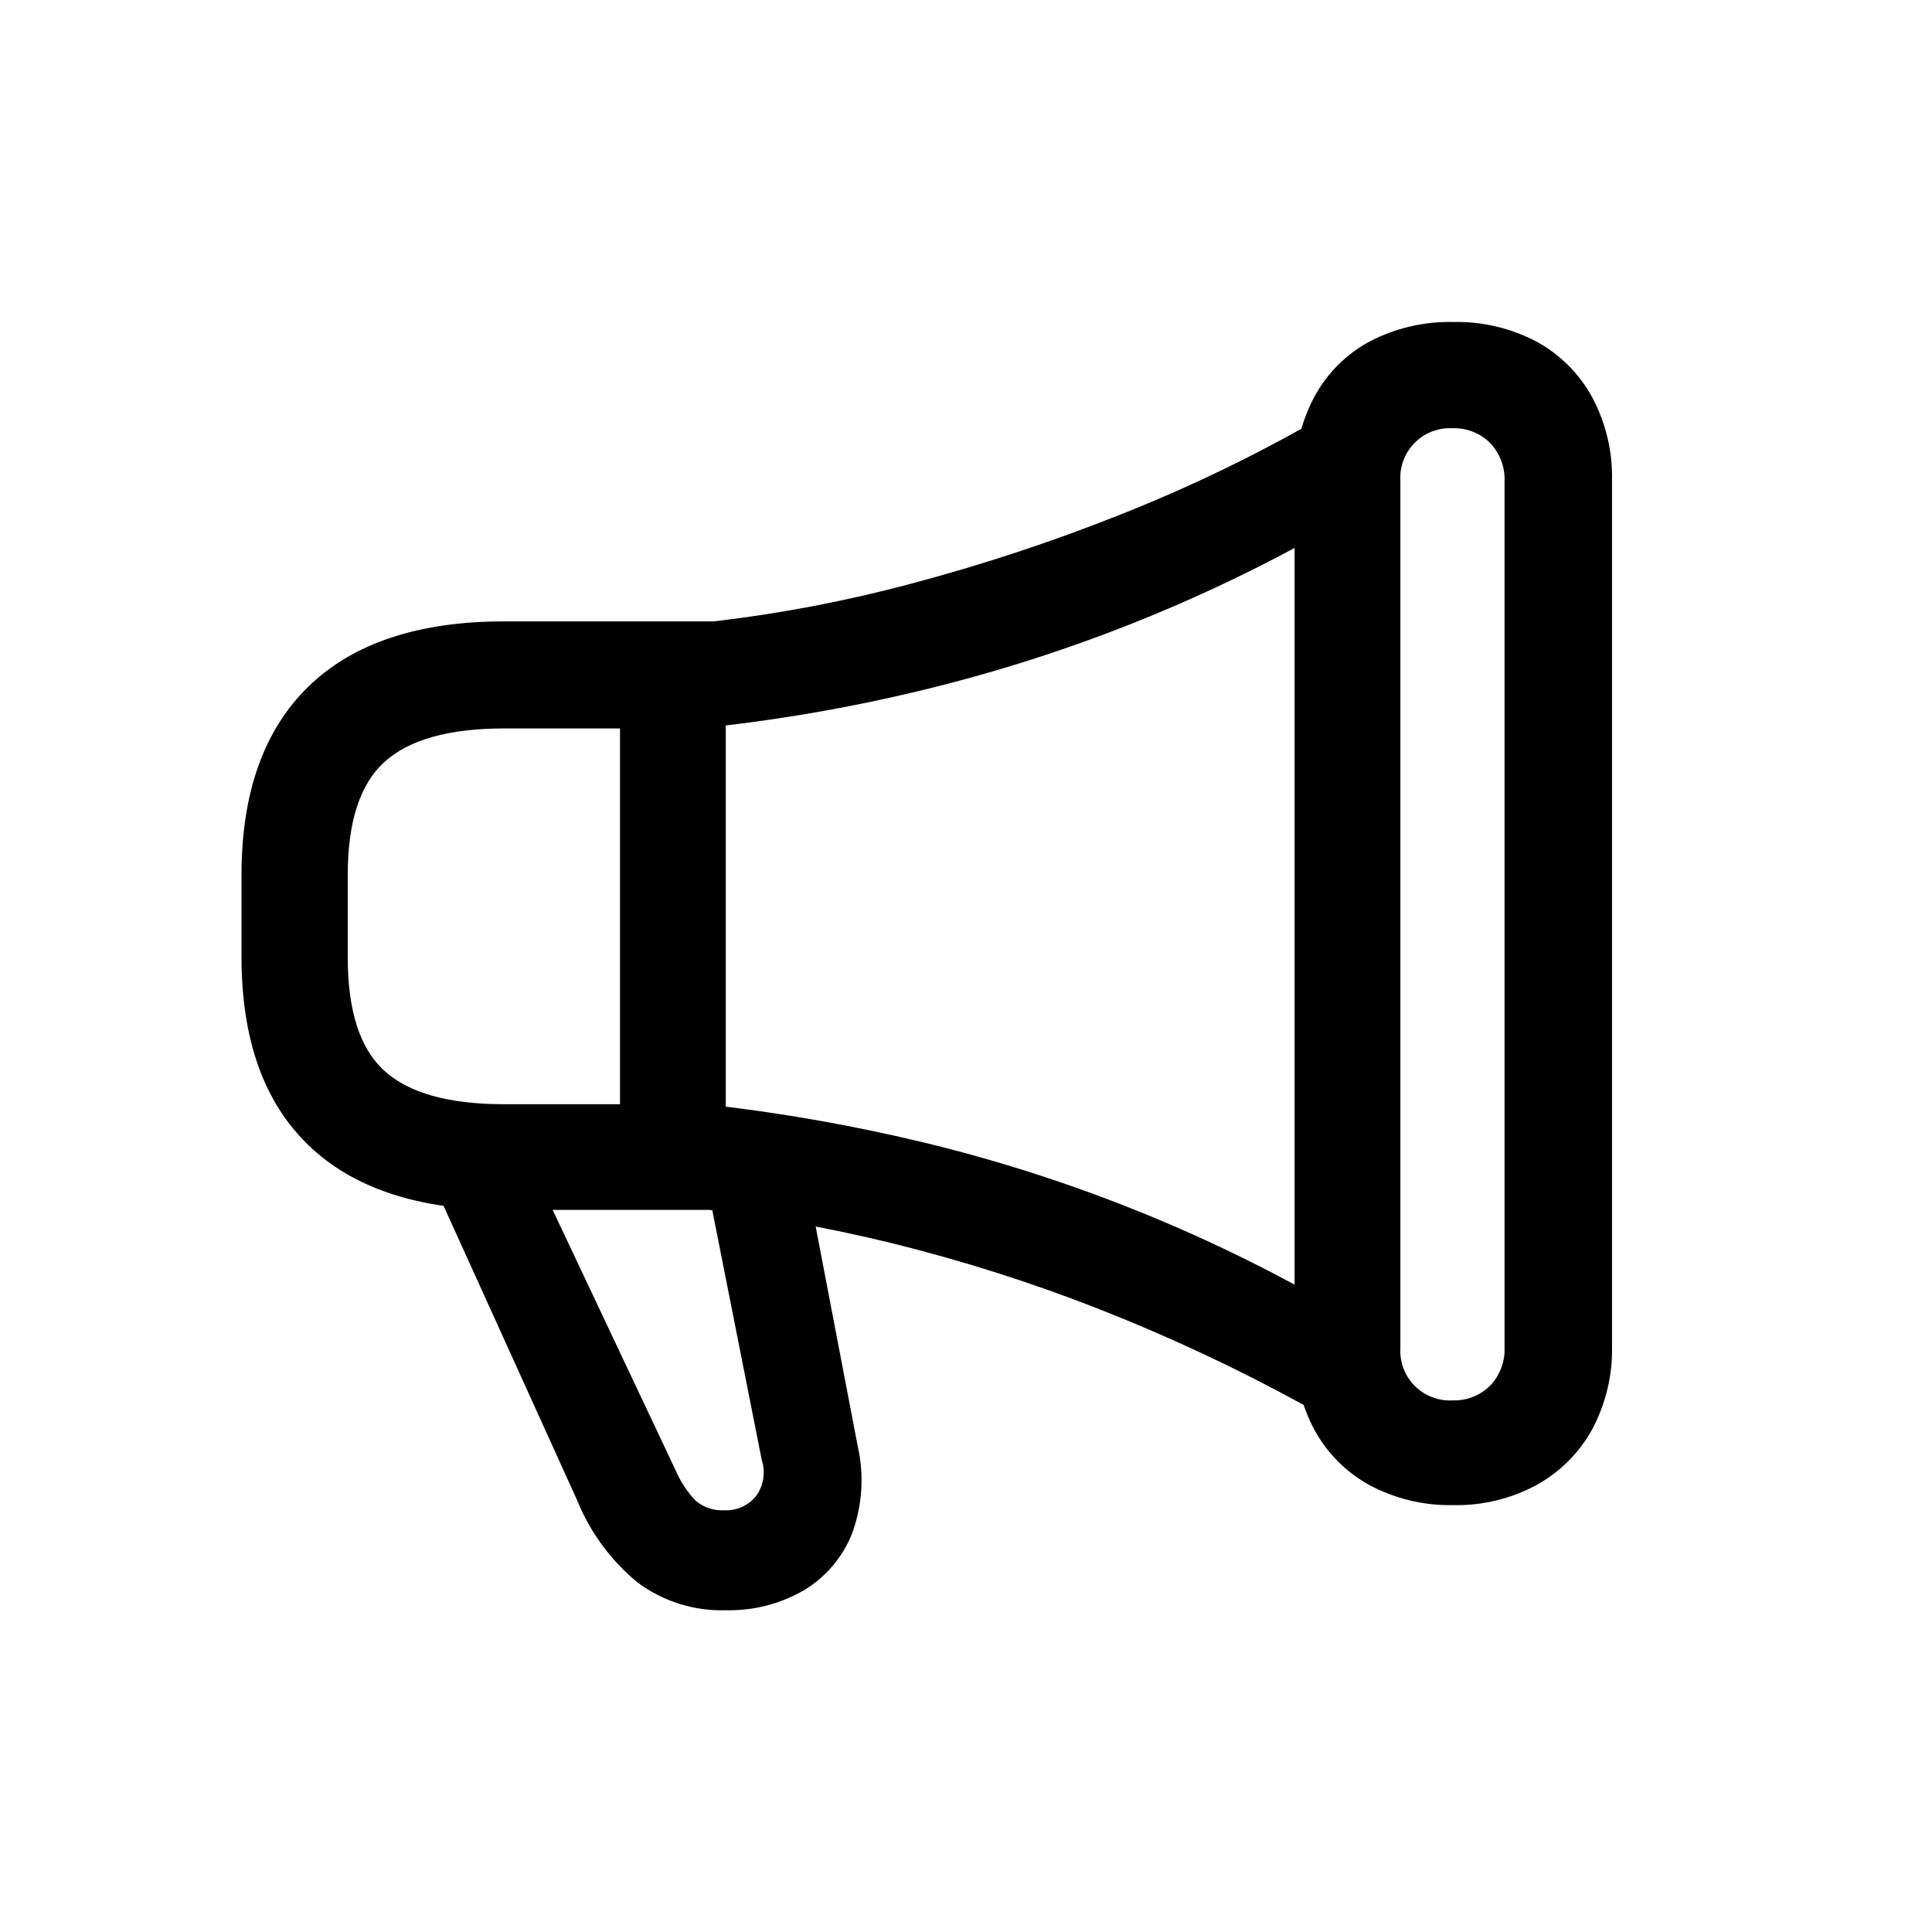
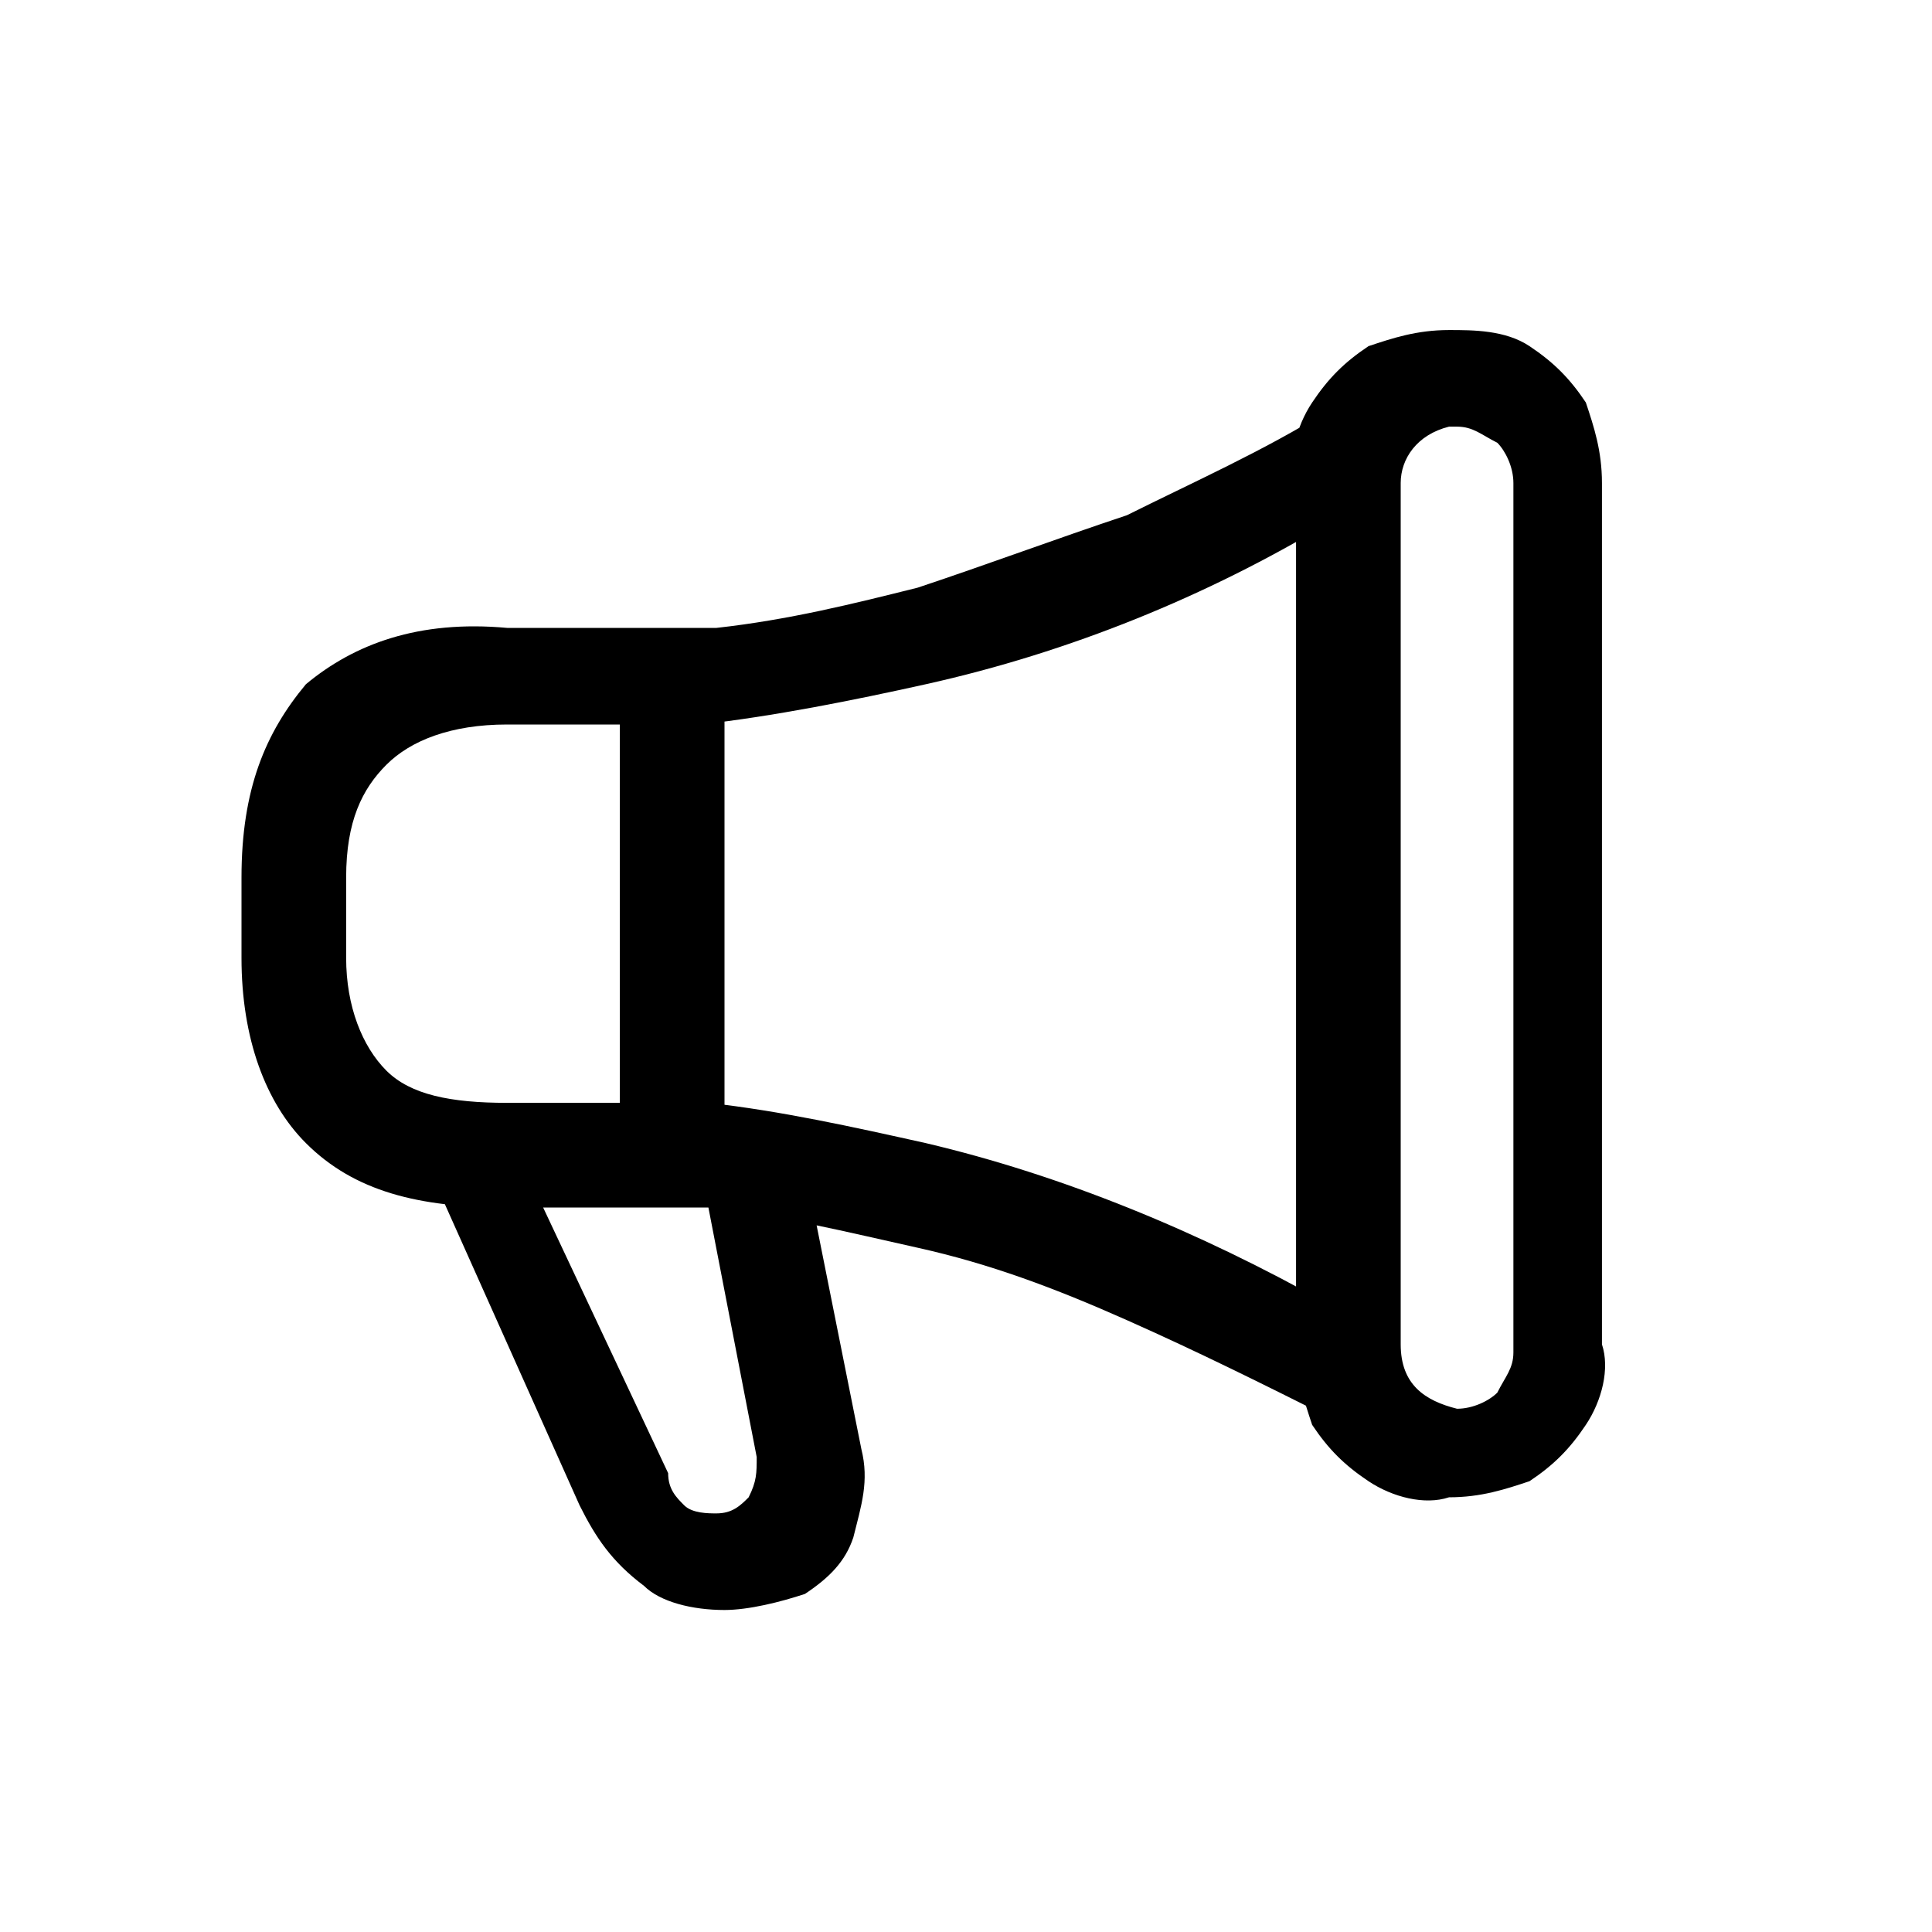
- <svg xmlns="http://www.w3.org/2000/svg" fill="none" height="24" width="24">
-   <clipPath id="a">
-     <path d="m0 0h17.025v16h-17.025z" transform="translate(3 4)" />
-   </clipPath>
-   <g clip-path="url(#a)">
-     <path d="m3 11.885c0 1.027.278 1.809.834 2.343.555.534 1.365.802 2.43.802h2.548c.872.105 1.736.27 2.585.495.874.23 1.732.518 2.567.862.866.355 1.708.766 2.522 1.228v-1.432a19.17 19.17 0 0 0 -5.025-1.994 21.84 21.84 0 0 0 -2.704-.472h-2.494c-.69 0-1.186-.139-1.49-.417-.305-.277-.453-.75-.453-1.408v-1.027c0-.653.15-1.12.453-1.397.304-.278.8-.419 1.49-.419h2.411a20.606 20.606 0 0 0 2.764-.471 19.436 19.436 0 0 0 5.048-1.994v-1.44c-.809.472-1.652.883-2.522 1.23-.861.345-1.743.637-2.64.875a17.21 17.21 0 0 1 -2.456.47h-2.605c-1.065 0-1.875.27-2.43.808-.554.539-.832 1.318-.833 2.338zm7.086 3.107h-1.246l.623 3.145a.501.501 0 0 1 -.073.45.474.474 0 0 1 -.394.174.5.5 0 0 1 -.36-.124 1.285 1.285 0 0 1 -.245-.376l-1.606-3.401h-1.329l1.714 3.778c.161.398.42.749.751 1.021.318.236.706.357 1.1.344.338.007.67-.078.962-.246a1.44 1.44 0 0 0 .601-.706c.129-.35.153-.728.07-1.091l-.568-2.967zm-2.384-6.628v6.024h1.314v-6.024zm8.38 8.361c-.008.36.076.715.244 1.033.158.292.397.532.687.691.32.17.678.256 1.04.248.36.008.715-.078 1.031-.248.292-.16.532-.4.693-.69.17-.318.256-.674.248-1.034v-10.753a2.095 2.095 0 0 0 -.248-1.04c-.16-.292-.4-.531-.693-.69a2.118 2.118 0 0 0 -1.03-.242 2.144 2.144 0 0 0 -1.04.242 1.69 1.69 0 0 0 -.688.69c-.169.32-.253.678-.244 1.04zm1.314 0v-10.753a.616.616 0 0 1 .652-.652.627.627 0 0 1 .468.188.653.653 0 0 1 .174.473v10.754a.651.651 0 0 1 -.174.473.629.629 0 0 1 -.468.188.616.616 0 0 1 -.652-.652z" fill="#000" />
+ <svg xmlns="http://www.w3.org/2000/svg" xmlns:xlink="http://www.w3.org/1999/xlink" version="1.1" id="Layer_1" x="0px" y="0px" viewBox="0 0 24 24" style="enable-background:new 0 0 24 24;" xml:space="preserve">
+   <style type="text/css">
+ 	.st0{clip-path:url(#SVGID_00000019651458568976528740000000800939535563136439_);}
+ </style>
+   <g>
+     <defs>
+       <rect id="SVGID_1_" x="3" y="4" width="17" height="16" />
+     </defs>
+     <clipPath id="SVGID_00000168812653329190842180000002610137264106393753_">
+       <use xlink:href="#SVGID_1_" style="overflow:visible;" />
+     </clipPath>
+     <g style="clip-path:url(#SVGID_00000168812653329190842180000002610137264106393753_);">
+       <path d="M3,11.9c0,1,0.3,1.8,0.8,2.3C4.4,14.8,5.2,15,6.3,15h2.5c0.9,0.1,1.7,0.3,2.6,0.5c0.9,0.2,1.7,0.5,2.6,0.9    c0.9,0.4,1.7,0.8,2.5,1.2v-1.4c-1.6-0.9-3.3-1.6-5-2c-0.9-0.2-1.8-0.4-2.7-0.5H6.3c-0.7,0-1.2-0.1-1.5-0.4    c-0.3-0.3-0.5-0.8-0.5-1.4v-1c0-0.7,0.2-1.1,0.5-1.4C5.1,9.2,5.6,9,6.3,9h2.4c0.9-0.1,1.9-0.3,2.8-0.5c1.8-0.4,3.5-1.1,5-2V5.1    C15.7,5.6,14.8,6,14,6.4c-0.9,0.3-1.7,0.6-2.6,0.9c-0.8,0.2-1.6,0.4-2.5,0.5H6.3C5.2,7.7,4.4,8,3.8,8.5C3.3,9.1,3,9.8,3,10.9    L3,11.9z M10.1,15H8.8l0.6,3.1c0,0.2,0,0.3-0.1,0.5c-0.1,0.1-0.2,0.2-0.4,0.2c-0.1,0-0.3,0-0.4-0.1c-0.1-0.1-0.2-0.2-0.2-0.4    l-1.6-3.4H5.5l1.7,3.8c0.2,0.4,0.4,0.7,0.8,1C8.2,19.9,8.6,20,9,20c0.3,0,0.7-0.1,1-0.2c0.3-0.2,0.5-0.4,0.6-0.7    c0.1-0.4,0.2-0.7,0.1-1.1L10.1,15L10.1,15z M7.7,8.4v6H9v-6H7.7z M16.1,16.7c0,0.4,0.1,0.7,0.2,1c0.2,0.3,0.4,0.5,0.7,0.7    c0.3,0.2,0.7,0.3,1,0.2c0.4,0,0.7-0.1,1-0.2c0.3-0.2,0.5-0.4,0.7-0.7c0.2-0.3,0.3-0.7,0.2-1V6c0-0.4-0.1-0.7-0.2-1    c-0.2-0.3-0.4-0.5-0.7-0.7c-0.3-0.2-0.7-0.2-1-0.2c-0.4,0-0.7,0.1-1,0.2c-0.3,0.2-0.5,0.4-0.7,0.7c-0.2,0.3-0.3,0.7-0.2,1V16.7z     M17.4,16.7V6c0-0.3,0.2-0.6,0.6-0.7c0,0,0,0,0.1,0c0.2,0,0.3,0.1,0.5,0.2c0.1,0.1,0.2,0.3,0.2,0.5v10.8c0,0.2-0.1,0.3-0.2,0.5    c-0.1,0.1-0.3,0.2-0.5,0.2C17.7,17.4,17.4,17.2,17.4,16.7C17.4,16.8,17.4,16.8,17.4,16.7L17.4,16.7z" />
+     </g>
  </g>
</svg>
